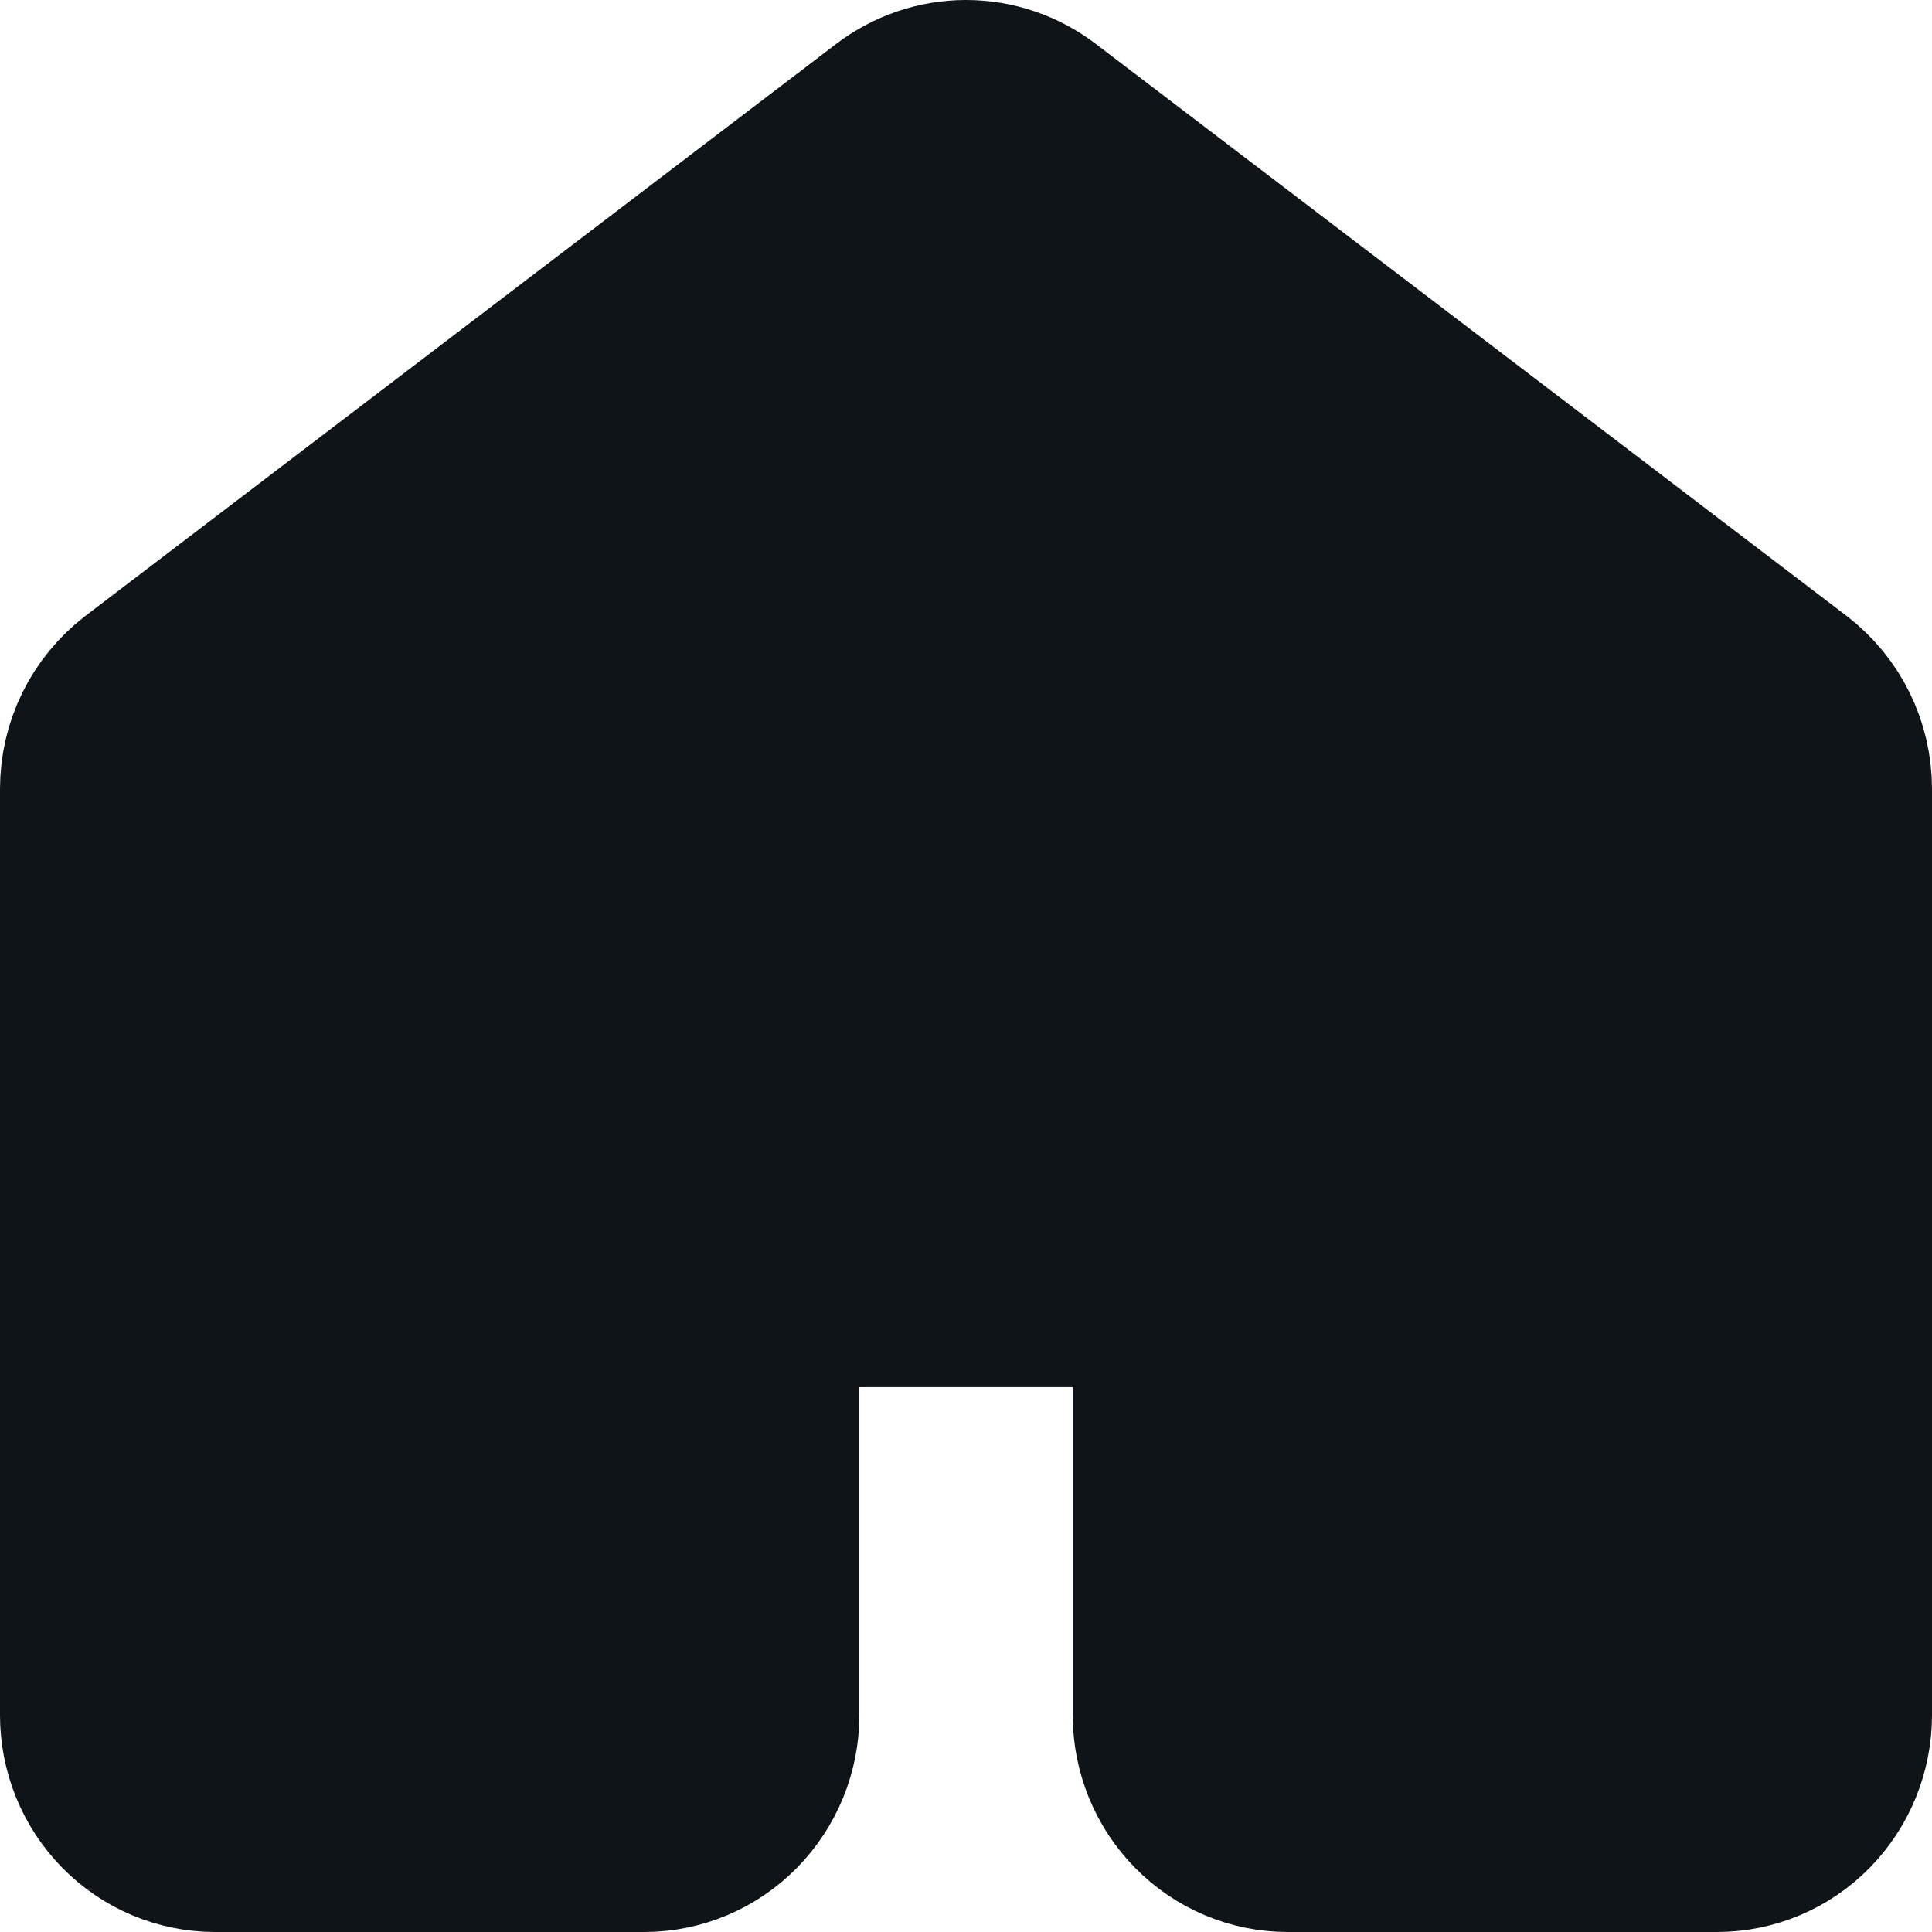
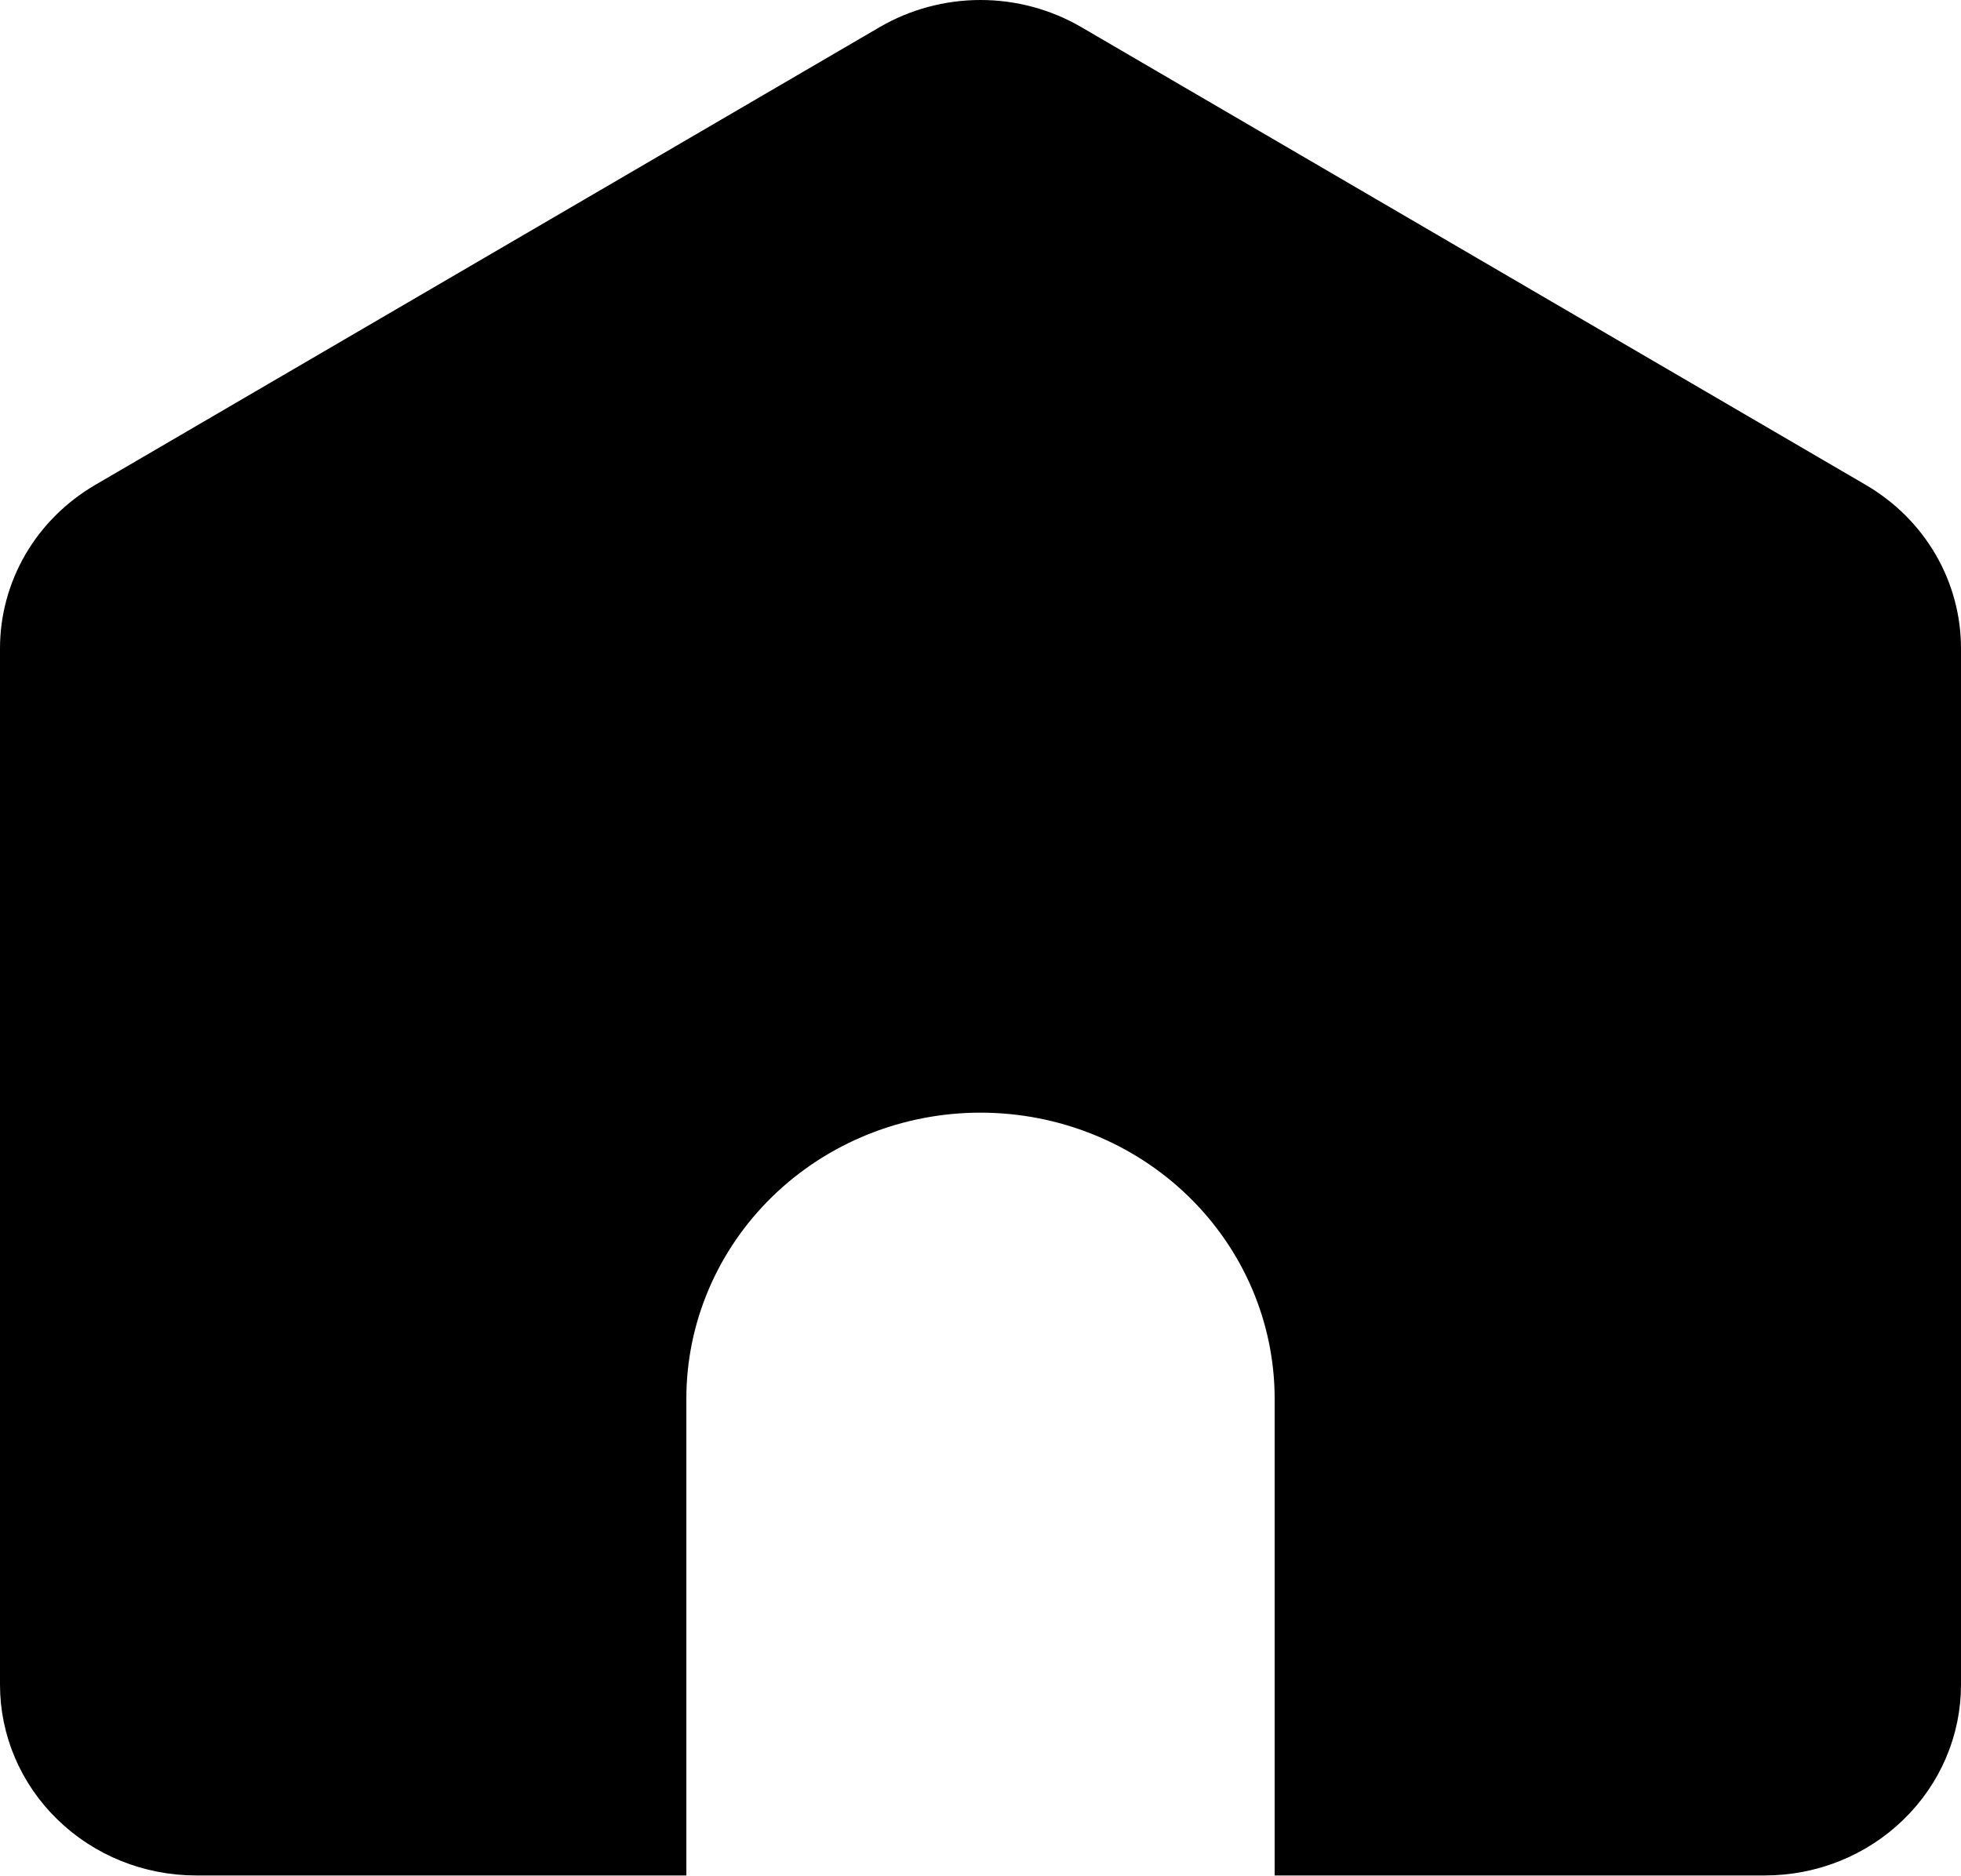
- <svg xmlns="http://www.w3.org/2000/svg" width="20.6" height="20.6" viewBox="16.85 0.00 20.6 20.6" fill="none">
-   <g id="Frame 453">
-     <path id="Vector" d="M36.3 18.288V8.412C36.3 8.232 36.259 8.054 36.179 7.892C36.1 7.731 35.984 7.591 35.843 7.482L27.836 1.382C27.638 1.232 27.398 1.15 27.15 1.15C26.902 1.15 26.662 1.232 26.464 1.382L18.457 7.482C18.316 7.591 18.2 7.731 18.121 7.892C18.041 8.054 18 8.232 18 8.412V18.288C18 18.596 18.12 18.892 18.335 19.11C18.549 19.328 18.84 19.45 19.144 19.45H23.719C24.022 19.45 24.313 19.328 24.527 19.11C24.742 18.892 24.863 18.596 24.863 18.288V14.802C24.863 14.494 24.983 14.199 25.198 13.981C25.412 13.763 25.703 13.64 26.006 13.64H28.294C28.597 13.64 28.888 13.763 29.102 13.981C29.317 14.199 29.438 14.494 29.438 14.802V18.288C29.438 18.596 29.558 18.892 29.773 19.11C29.987 19.328 30.278 19.45 30.581 19.45H35.156C35.46 19.45 35.751 19.328 35.965 19.11C36.179 18.892 36.3 18.596 36.3 18.288Z" fill="#0F1419" stroke="#0F1419" stroke-width="2.3" stroke-linecap="round" stroke-linejoin="round" />
-   </g>
+ <svg xmlns="http://www.w3.org/2000/svg" width="23" height="22" viewBox="23 772.75 23 22" fill="none">
+   <path d="M34.5 773.25C34.829 773.25 35.151 773.337 35.432 773.501L44.631 778.87C44.898 779.026 45.118 779.245 45.27 779.506C45.421 779.766 45.5 780.059 45.5 780.356V792.513C45.5 792.969 45.314 793.409 44.977 793.736C44.641 794.064 44.182 794.25 43.7 794.25H38.45V789.157C38.45 788.13 38.03 787.148 37.288 786.426C36.546 785.704 35.543 785.302 34.5 785.302C33.457 785.302 32.454 785.704 31.712 786.426C30.97 787.148 30.55 788.13 30.55 789.157V794.25H25.3C24.818 794.25 24.359 794.064 24.023 793.736C23.686 793.409 23.5 792.969 23.5 792.513V780.356C23.5 780.059 23.579 779.766 23.73 779.506C23.882 779.245 24.102 779.026 24.369 778.87L33.568 773.501C33.849 773.337 34.171 773.25 34.5 773.25Z" fill="black" stroke="black" />
</svg>
